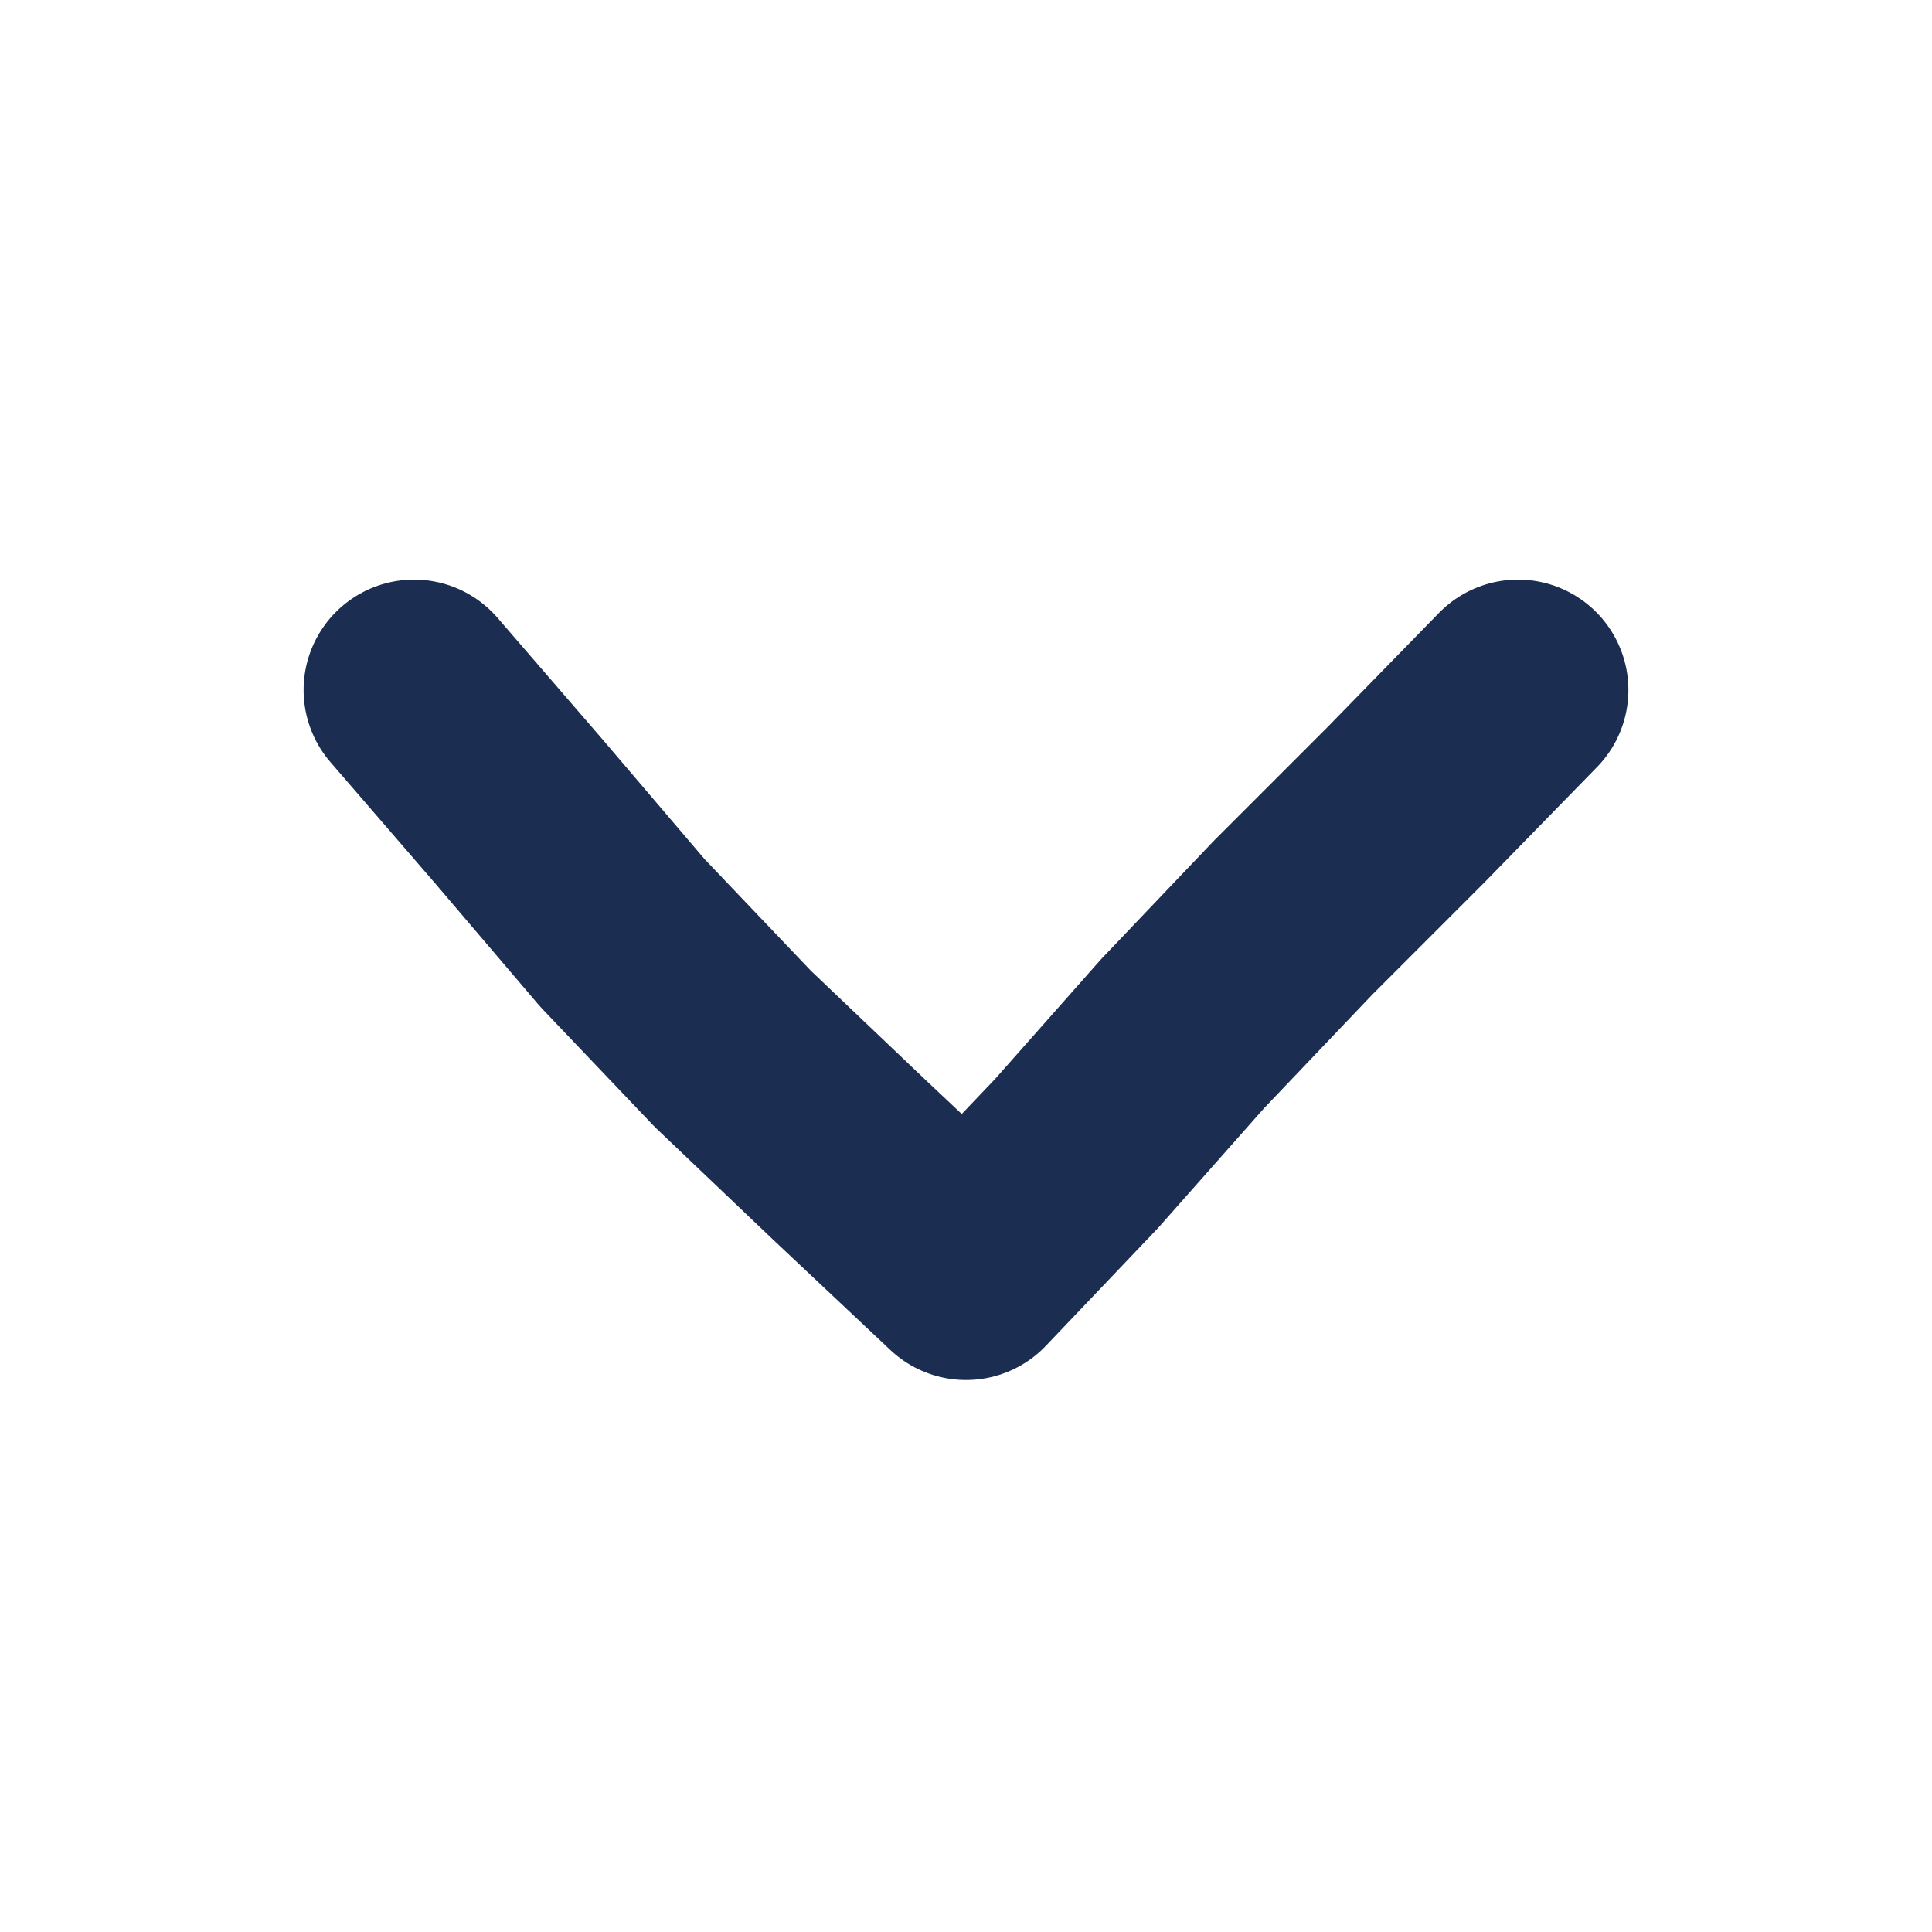
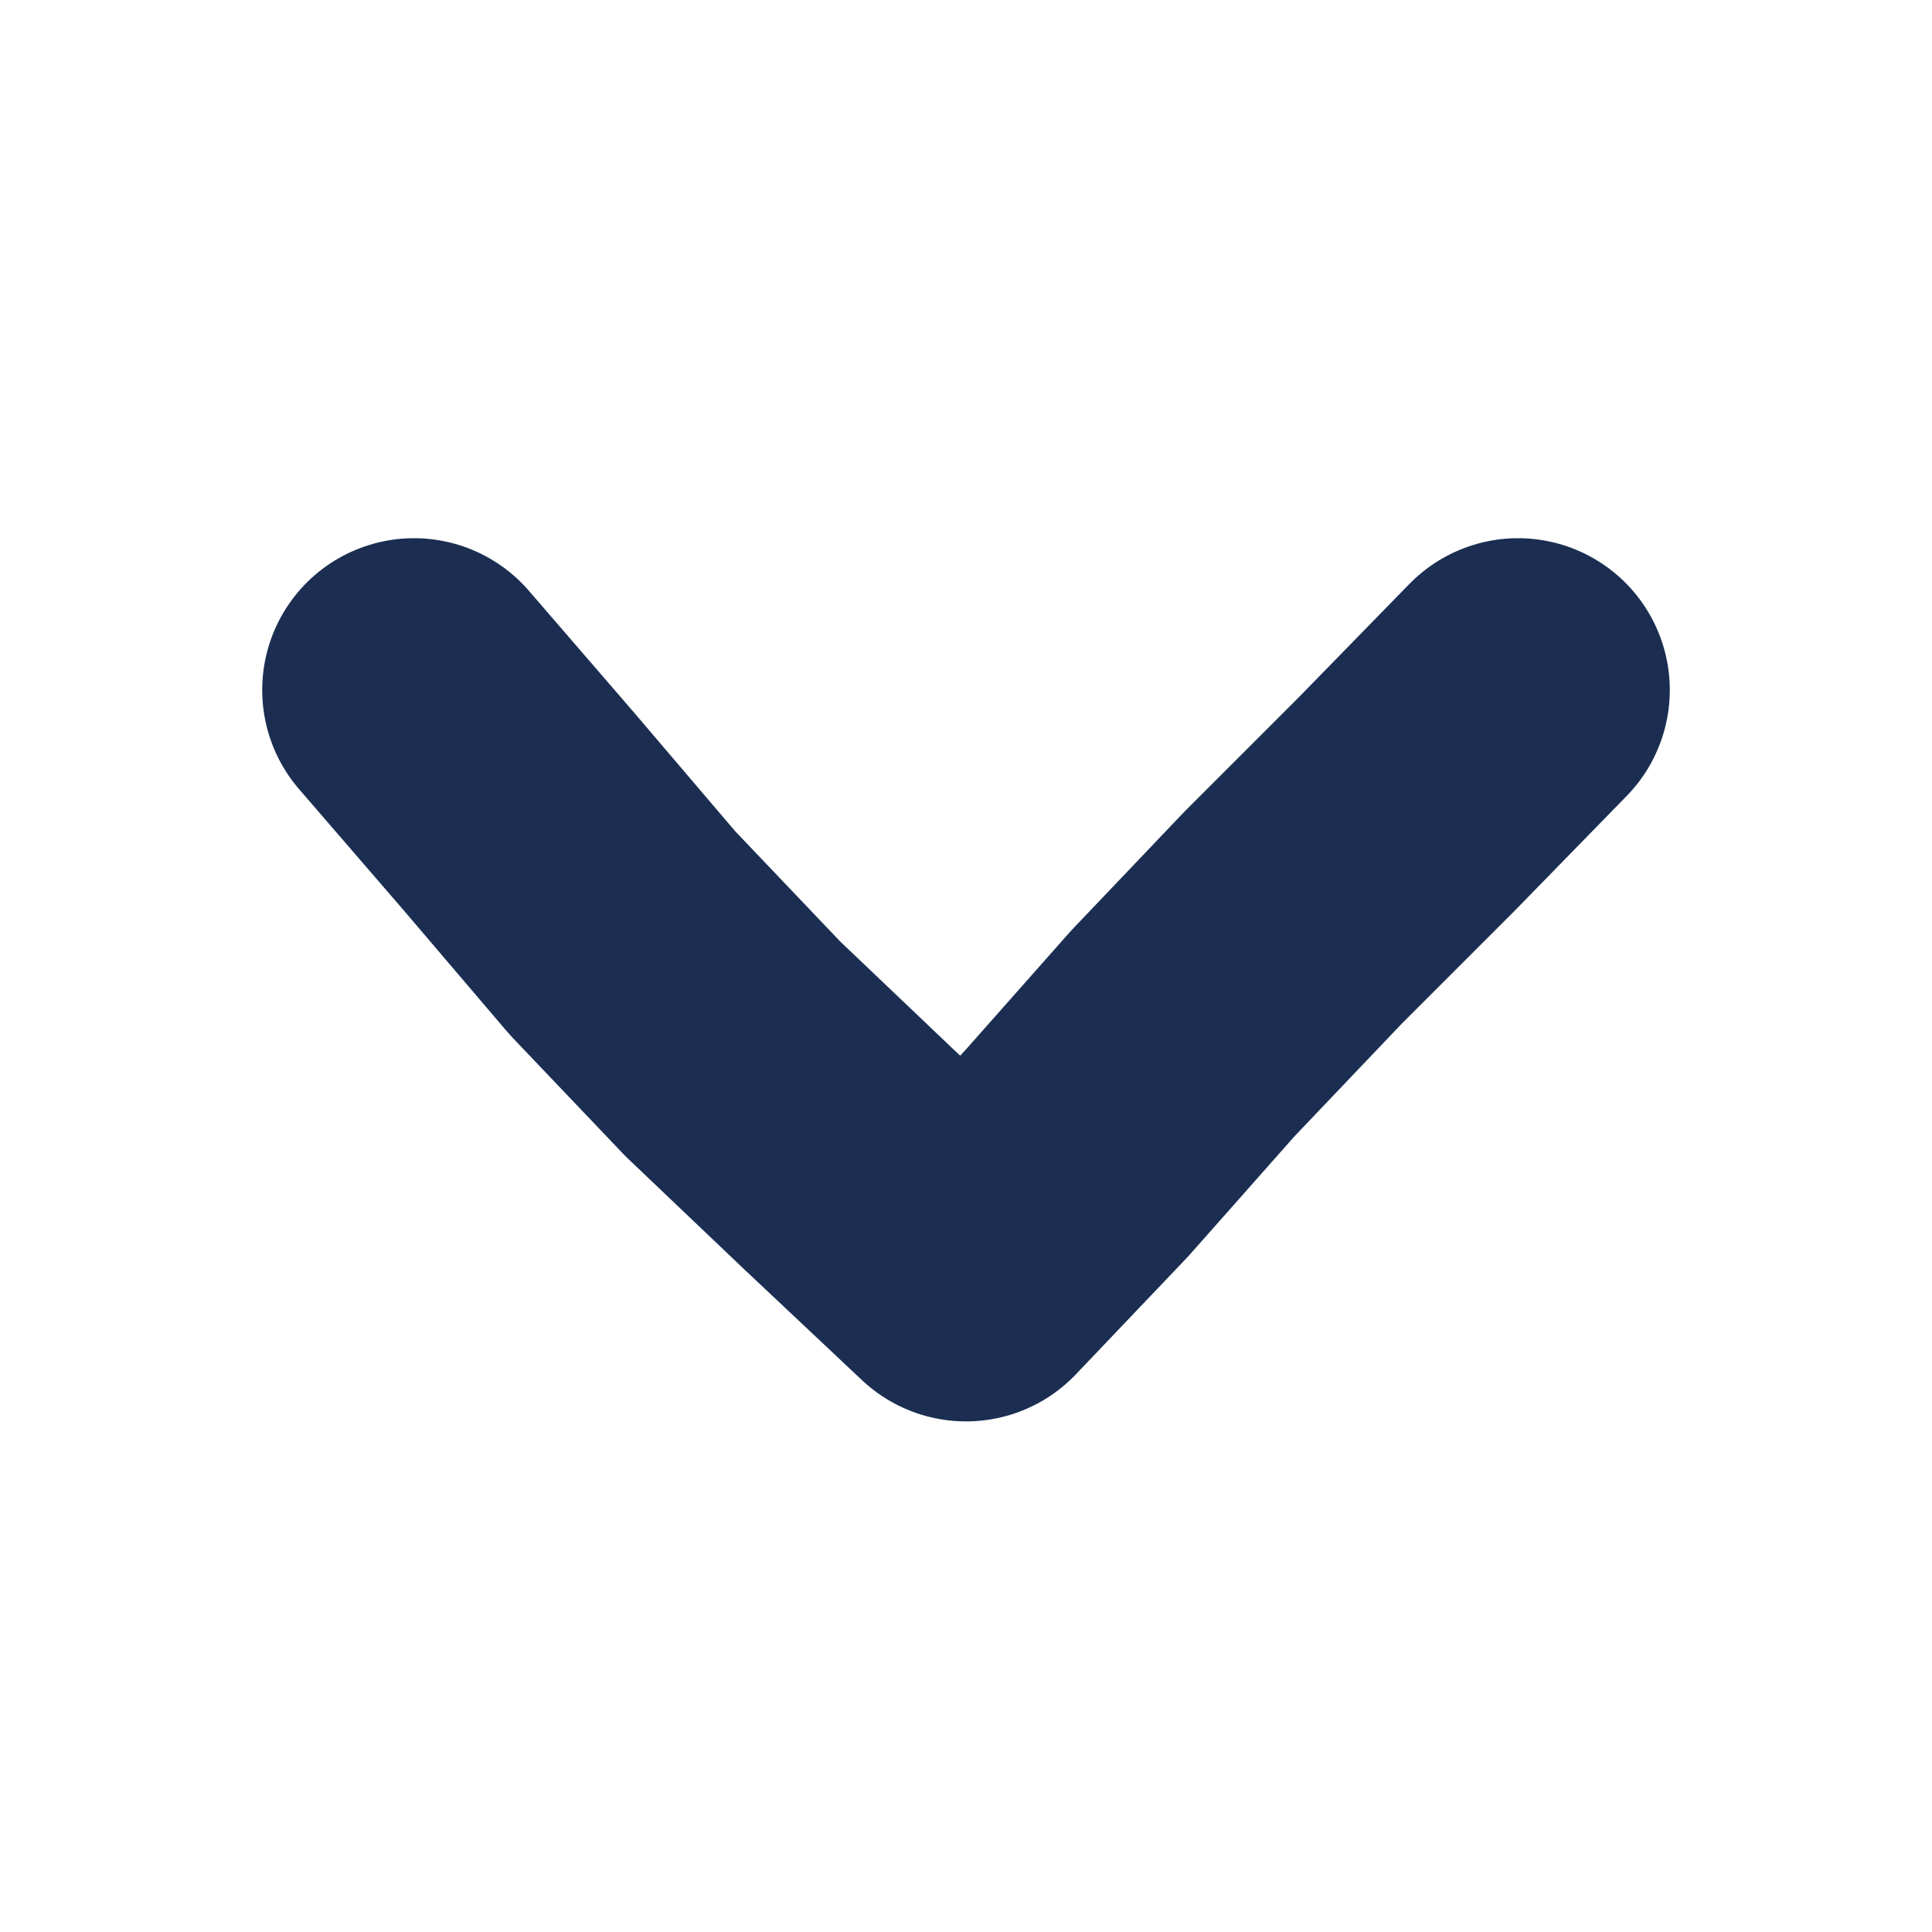
<svg xmlns="http://www.w3.org/2000/svg" width="14" height="14" viewBox="0 0 14 14">
-   <path d="M3.00 5.00 L3.76 5.88 L4.51 6.76 L5.31 7.60 L6.15 8.40 L7.00 9.20 L7.80 8.36 L8.57 7.49 L9.37 6.65 L10.19 5.83 L11.00 5.00" fill="none" stroke="#1B2E52" stroke-width="1.6" stroke-linecap="round" stroke-linejoin="round" />
+   <path d="M3.00 5.00 L3.76 5.88 L4.51 6.76 L5.31 7.60 L6.15 8.40 L7.00 9.20 L7.80 8.36 L8.57 7.49 L9.37 6.65 L10.19 5.83 L11.00 5.00" fill="none" stroke="#1B2E52" stroke-width="2.2" stroke-linecap="round" stroke-linejoin="round" />
</svg>
